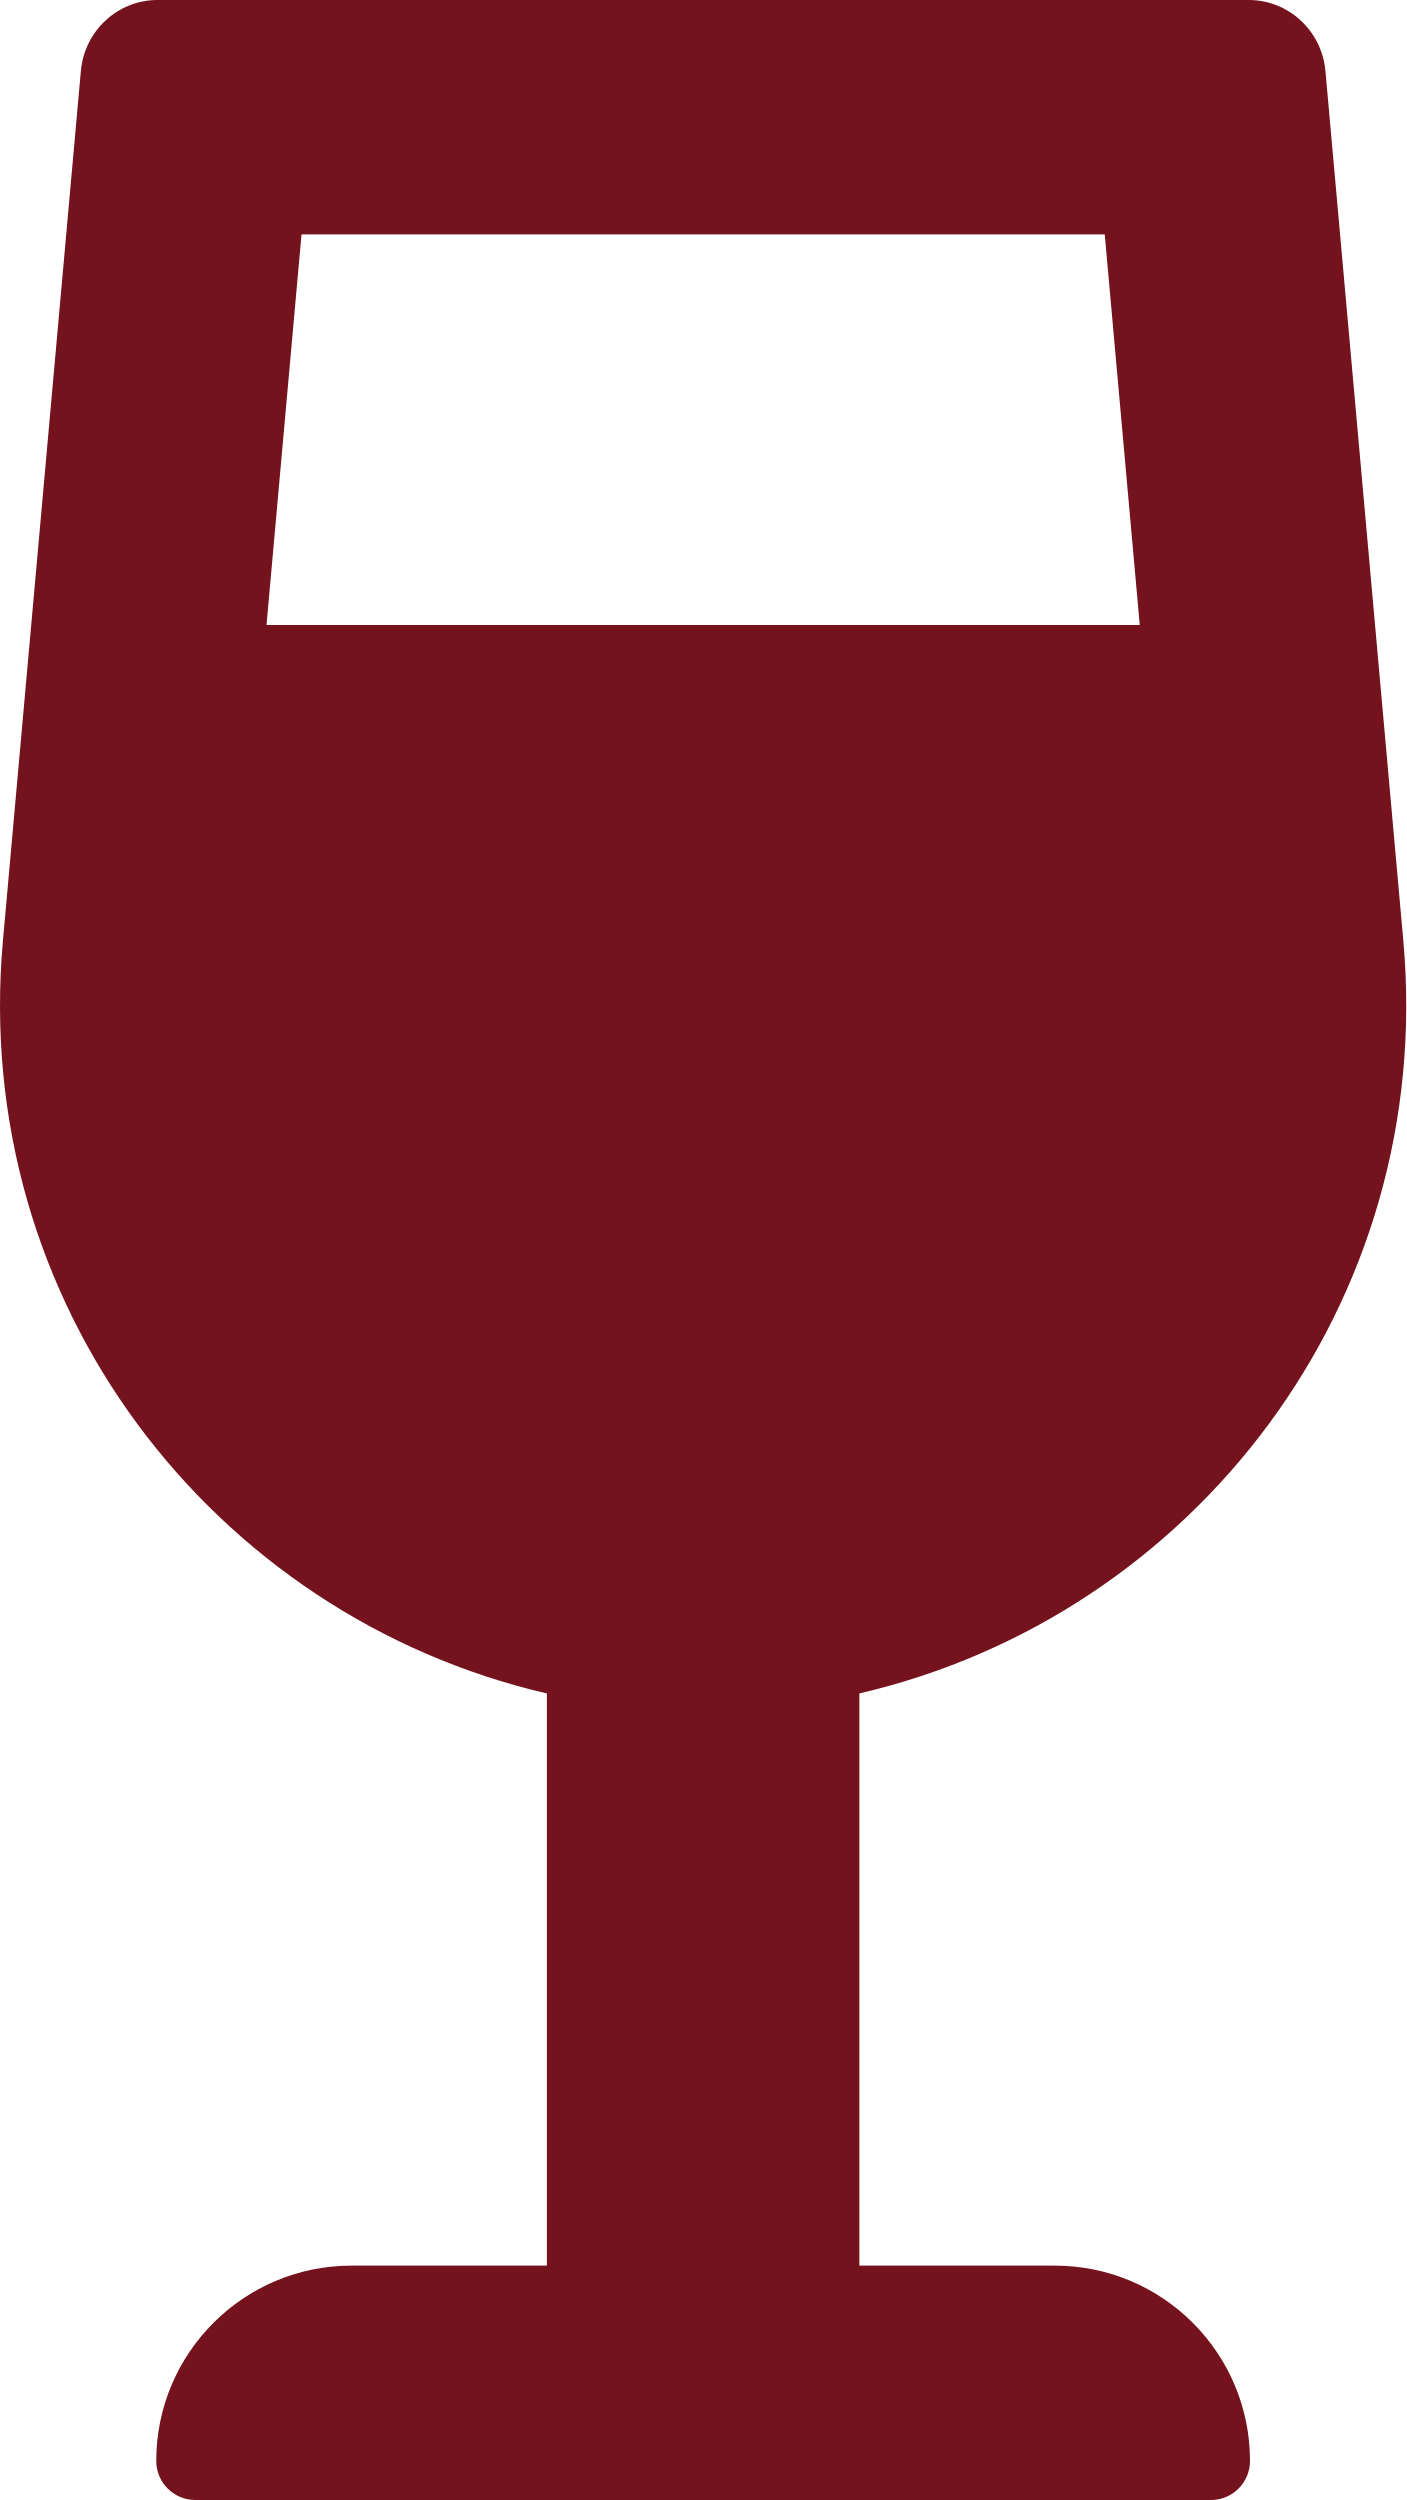
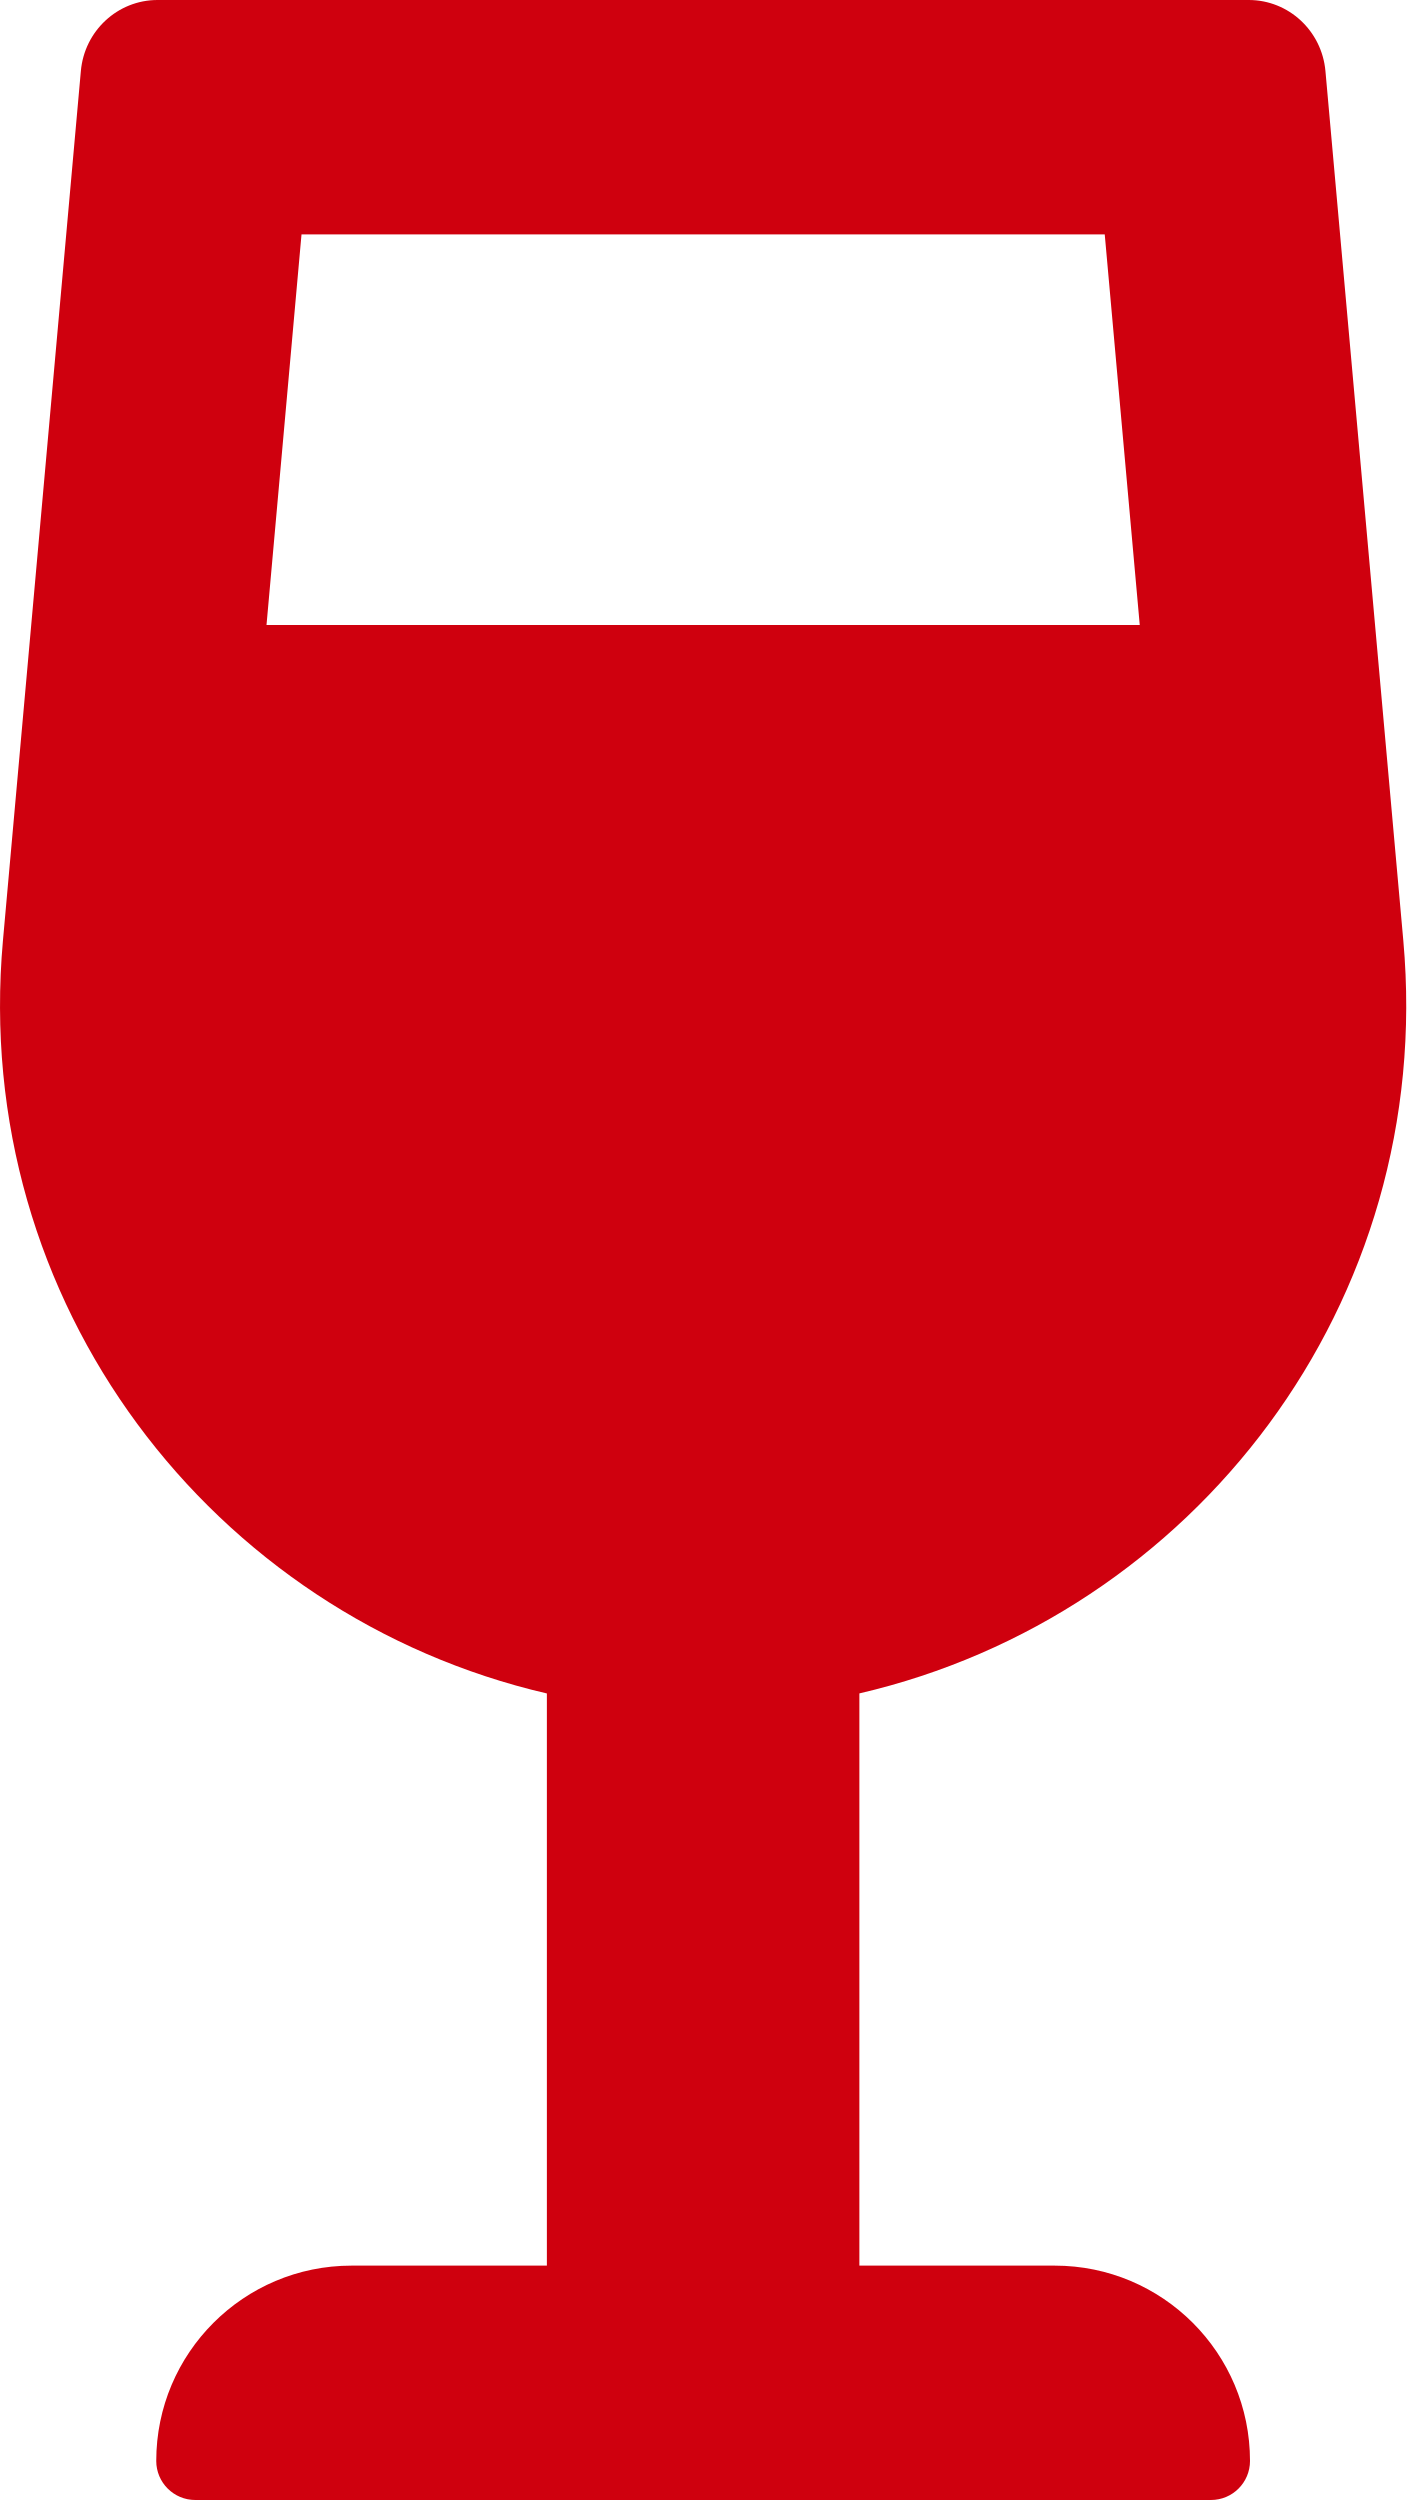
<svg xmlns="http://www.w3.org/2000/svg" viewBox="0 0 288 512">
-   <path fill="#74121D" d="M216 464h-40V346.81c68.47-15.89 118.05-79.91 111.4-154.16l-15.95-178.1C270.71 6.31 263.9 0 255.74 0H32.26c-8.15 0-14.97 6.31-15.7 14.55L.6 192.66C-6.05 266.91 43.53 330.93 112 346.82V464H72c-22.09 0-40 17.91-40 40 0 4.42 3.58 8 8 8h208c4.42 0 8-3.58 8-8 0-22.09-17.91-40-40-40zM61.75 48h164.5l7.17 80H54.58l7.17-80z" />
+   <path fill="#cf000e" d="M216 464h-40V346.81c68.47-15.89 118.05-79.91 111.4-154.16l-15.95-178.1C270.71 6.31 263.9 0 255.74 0H32.26c-8.15 0-14.97 6.31-15.7 14.55L.6 192.66C-6.05 266.91 43.53 330.93 112 346.82V464H72c-22.09 0-40 17.91-40 40 0 4.42 3.58 8 8 8h208c4.42 0 8-3.58 8-8 0-22.09-17.91-40-40-40zM61.75 48h164.5l7.17 80H54.58l7.17-80z" />
</svg>
